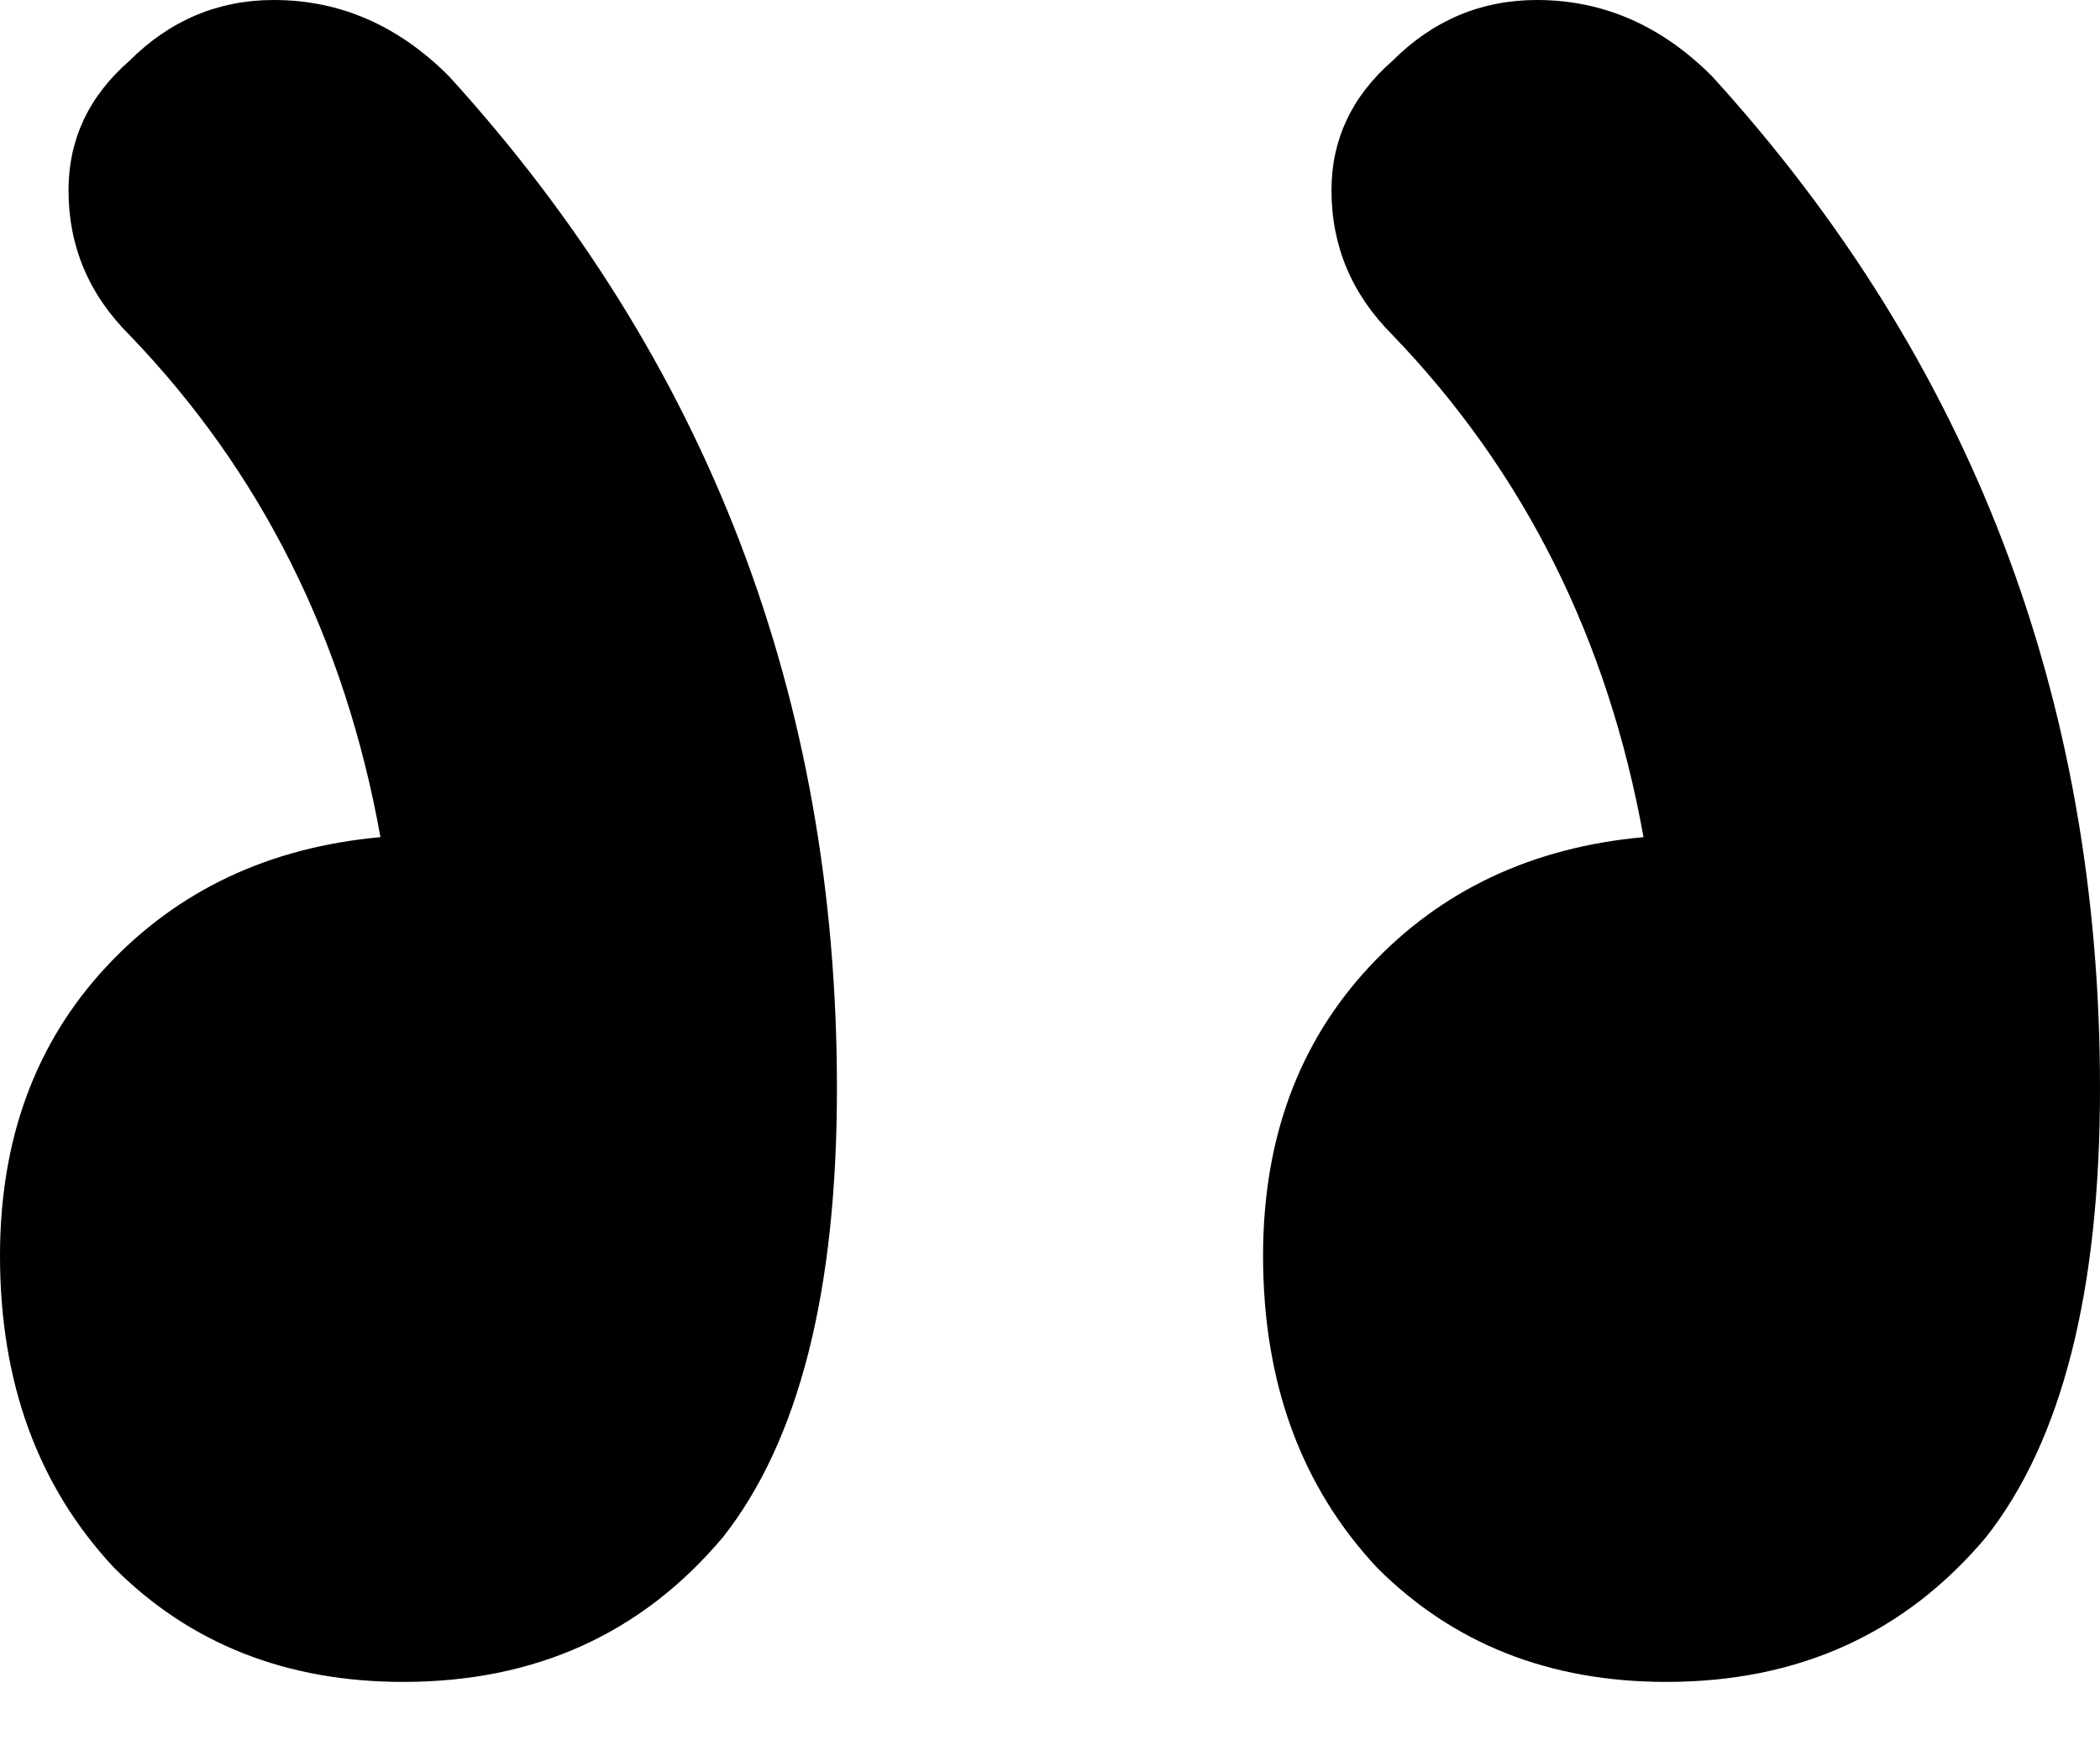
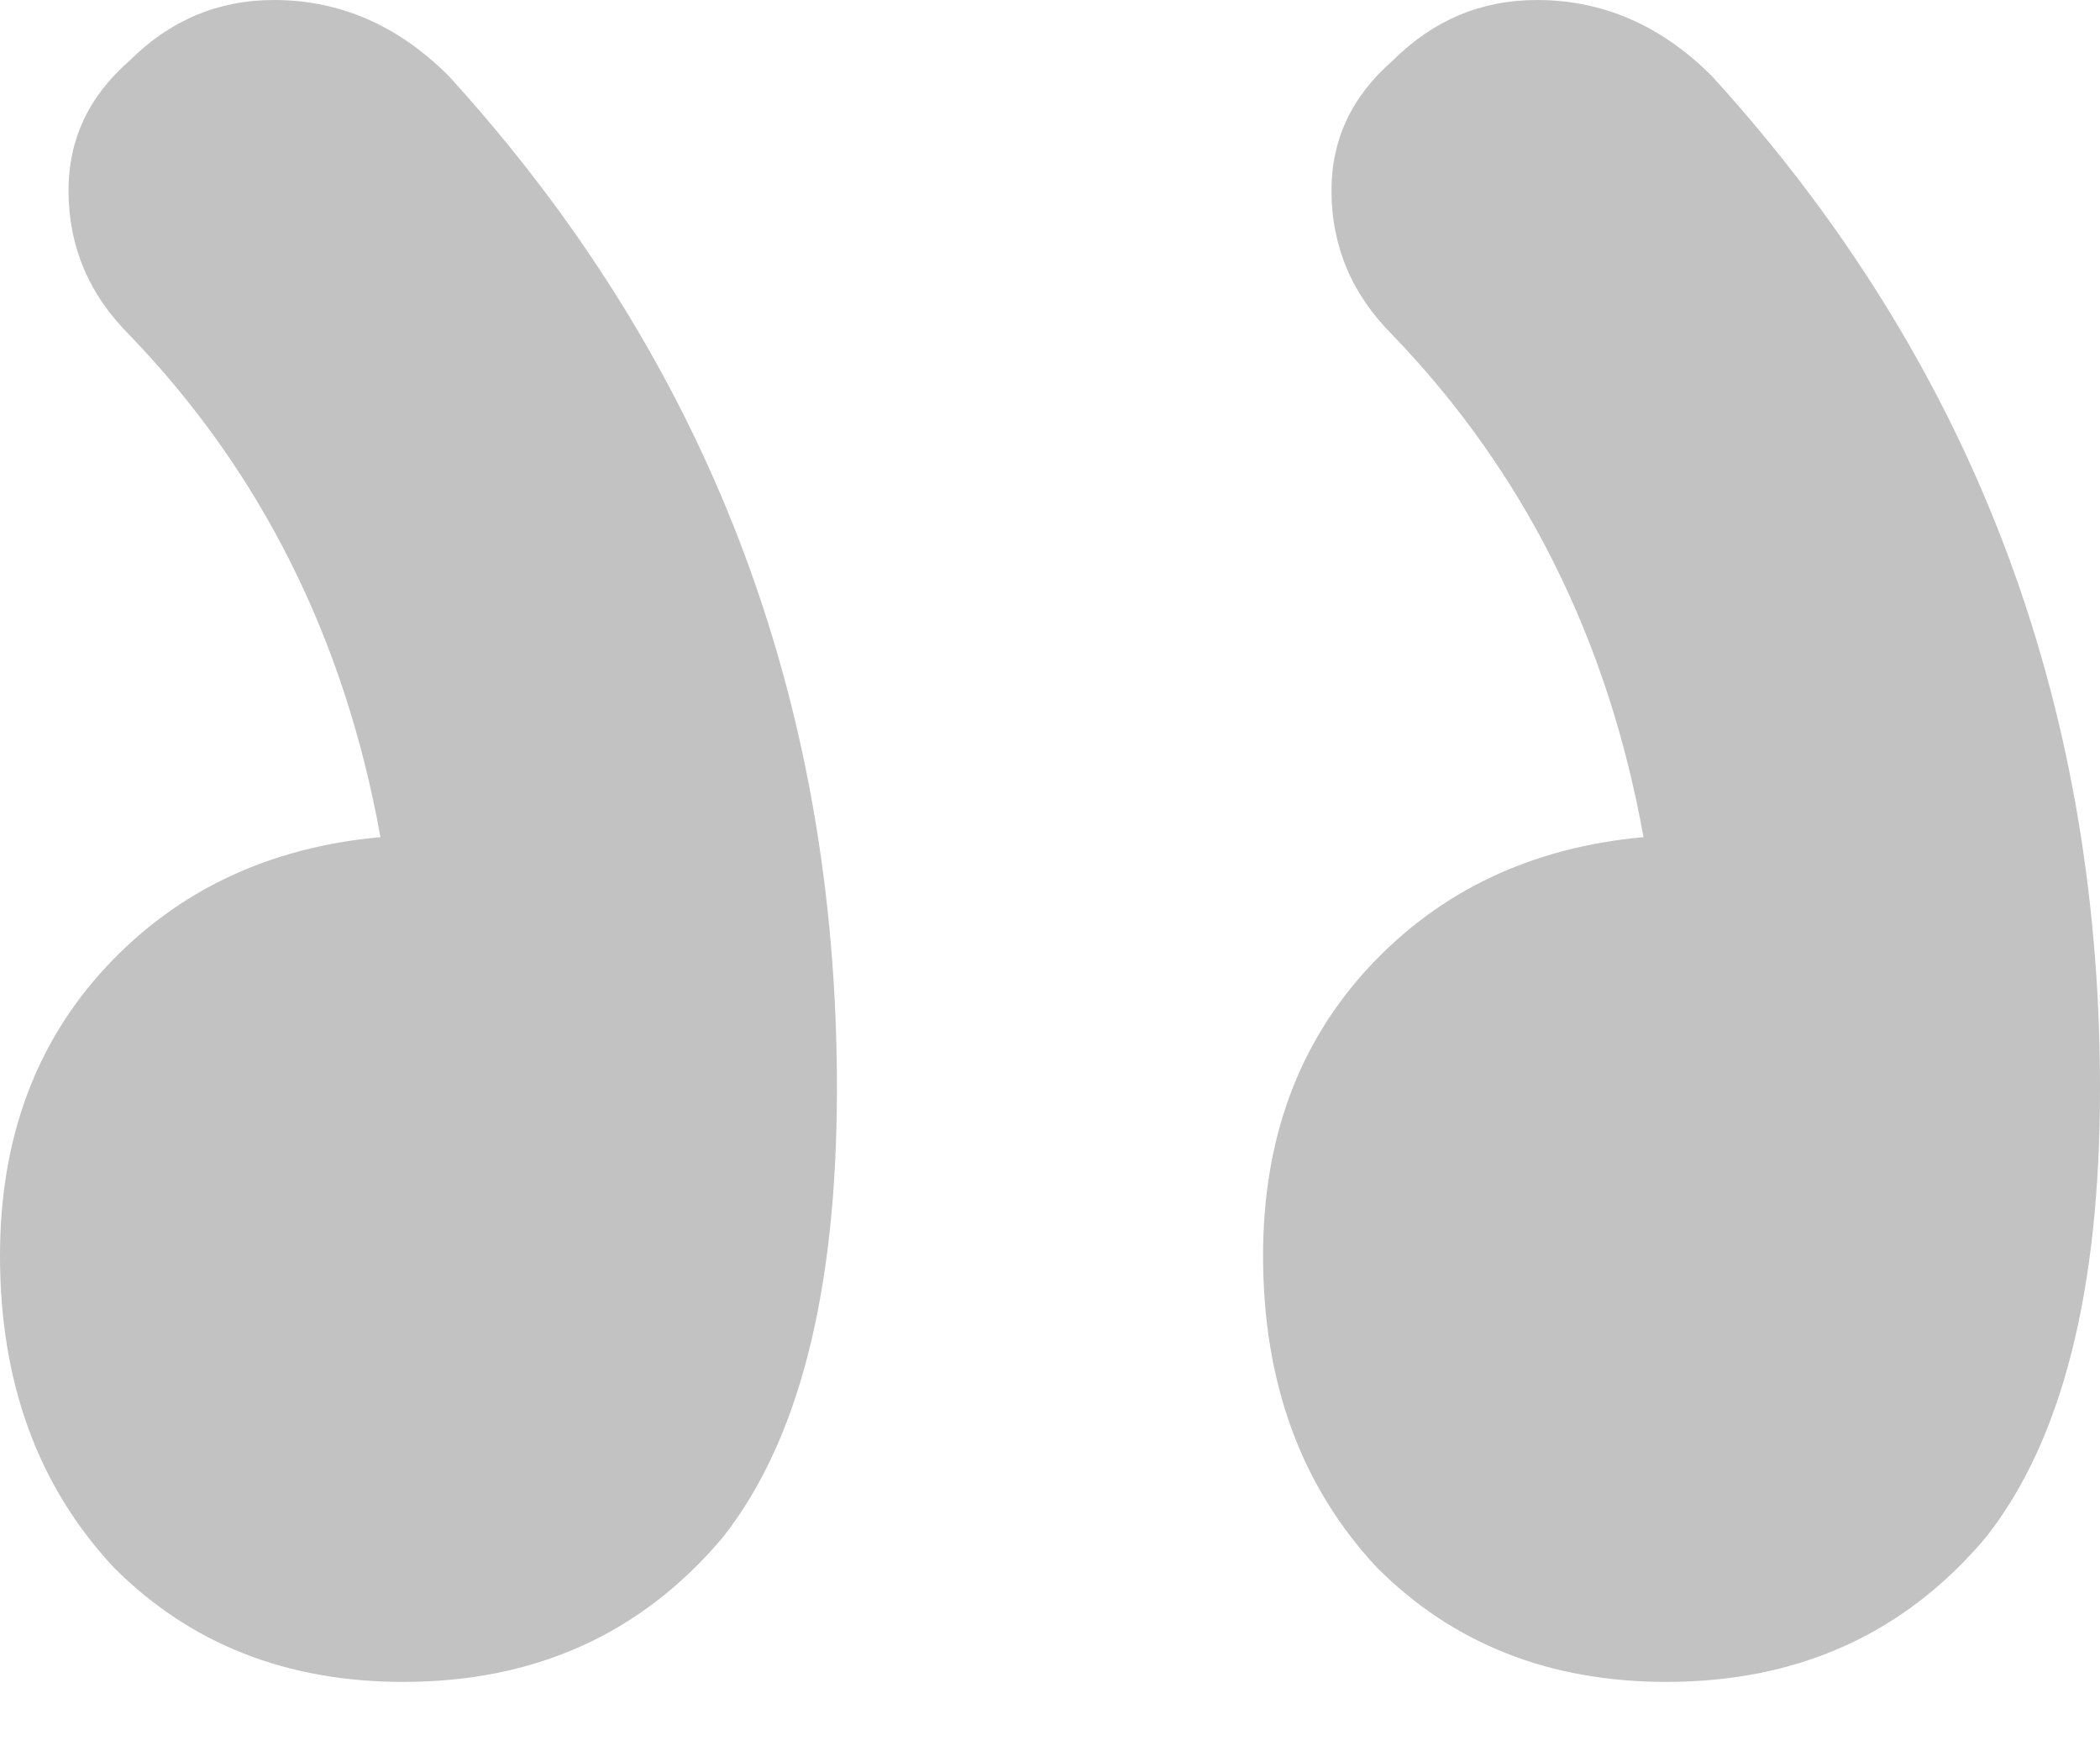
<svg xmlns="http://www.w3.org/2000/svg" width="24" height="20" viewBox="0 0 24 20" fill="none">
-   <path d="M18.783 9.565C17.507 9.681 16.464 10.174 15.652 11.043C14.841 11.913 14.435 13.014 14.435 14.348C14.435 15.797 14.87 16.985 15.739 17.913C16.609 18.783 17.71 19.217 19.044 19.217C20.551 19.217 21.768 18.667 22.696 17.565C23.565 16.464 24 14.754 24 12.435C24 7.971 22.522 4.116 19.565 0.87C18.985 0.29 18.319 0 17.565 0C16.927 0 16.377 0.232 15.913 0.696C15.449 1.101 15.217 1.594 15.217 2.174C15.217 2.812 15.449 3.362 15.913 3.826C17.42 5.391 18.377 7.304 18.783 9.565ZM4.348 9.565C3.072 9.681 2.029 10.174 1.217 11.043C0.406 11.913 1.09963e-06 13.014 1.09963e-06 14.348C1.09963e-06 15.797 0.435 16.985 1.304 17.913C2.174 18.783 3.275 19.217 4.609 19.217C6.116 19.217 7.333 18.667 8.261 17.565C9.13 16.464 9.565 14.754 9.565 12.435C9.565 7.971 8.087 4.116 5.13 0.87C4.551 0.29 3.884 0 3.13 0C2.493 0 1.942 0.232 1.478 0.696C1.014 1.101 0.783 1.594 0.783 2.174C0.783 2.812 1.014 3.362 1.478 3.826C2.986 5.391 3.942 7.304 4.348 9.565Z" fill="black" />
+   <path d="M18.783 9.565C17.507 9.681 16.464 10.174 15.652 11.043C14.841 11.913 14.435 13.014 14.435 14.348C14.435 15.797 14.87 16.985 15.739 17.913C16.609 18.783 17.71 19.217 19.044 19.217C20.551 19.217 21.768 18.667 22.696 17.565C23.565 16.464 24 14.754 24 12.435C24 7.971 22.522 4.116 19.565 0.87C18.985 0.29 18.319 0 17.565 0C16.927 0 16.377 0.232 15.913 0.696C15.449 1.101 15.217 1.594 15.217 2.174C15.217 2.812 15.449 3.362 15.913 3.826C17.42 5.391 18.377 7.304 18.783 9.565ZM4.348 9.565C3.072 9.681 2.029 10.174 1.217 11.043C0.406 11.913 1.09963e-06 13.014 1.09963e-06 14.348C1.09963e-06 15.797 0.435 16.985 1.304 17.913C2.174 18.783 3.275 19.217 4.609 19.217C6.116 19.217 7.333 18.667 8.261 17.565C9.13 16.464 9.565 14.754 9.565 12.435C9.565 7.971 8.087 4.116 5.13 0.87C4.551 0.29 3.884 0 3.13 0C2.493 0 1.942 0.232 1.478 0.696C1.014 1.101 0.783 1.594 0.783 2.174C0.783 2.812 1.014 3.362 1.478 3.826C2.986 5.391 3.942 7.304 4.348 9.565Z" fill="#c2c2c2" />
</svg>
